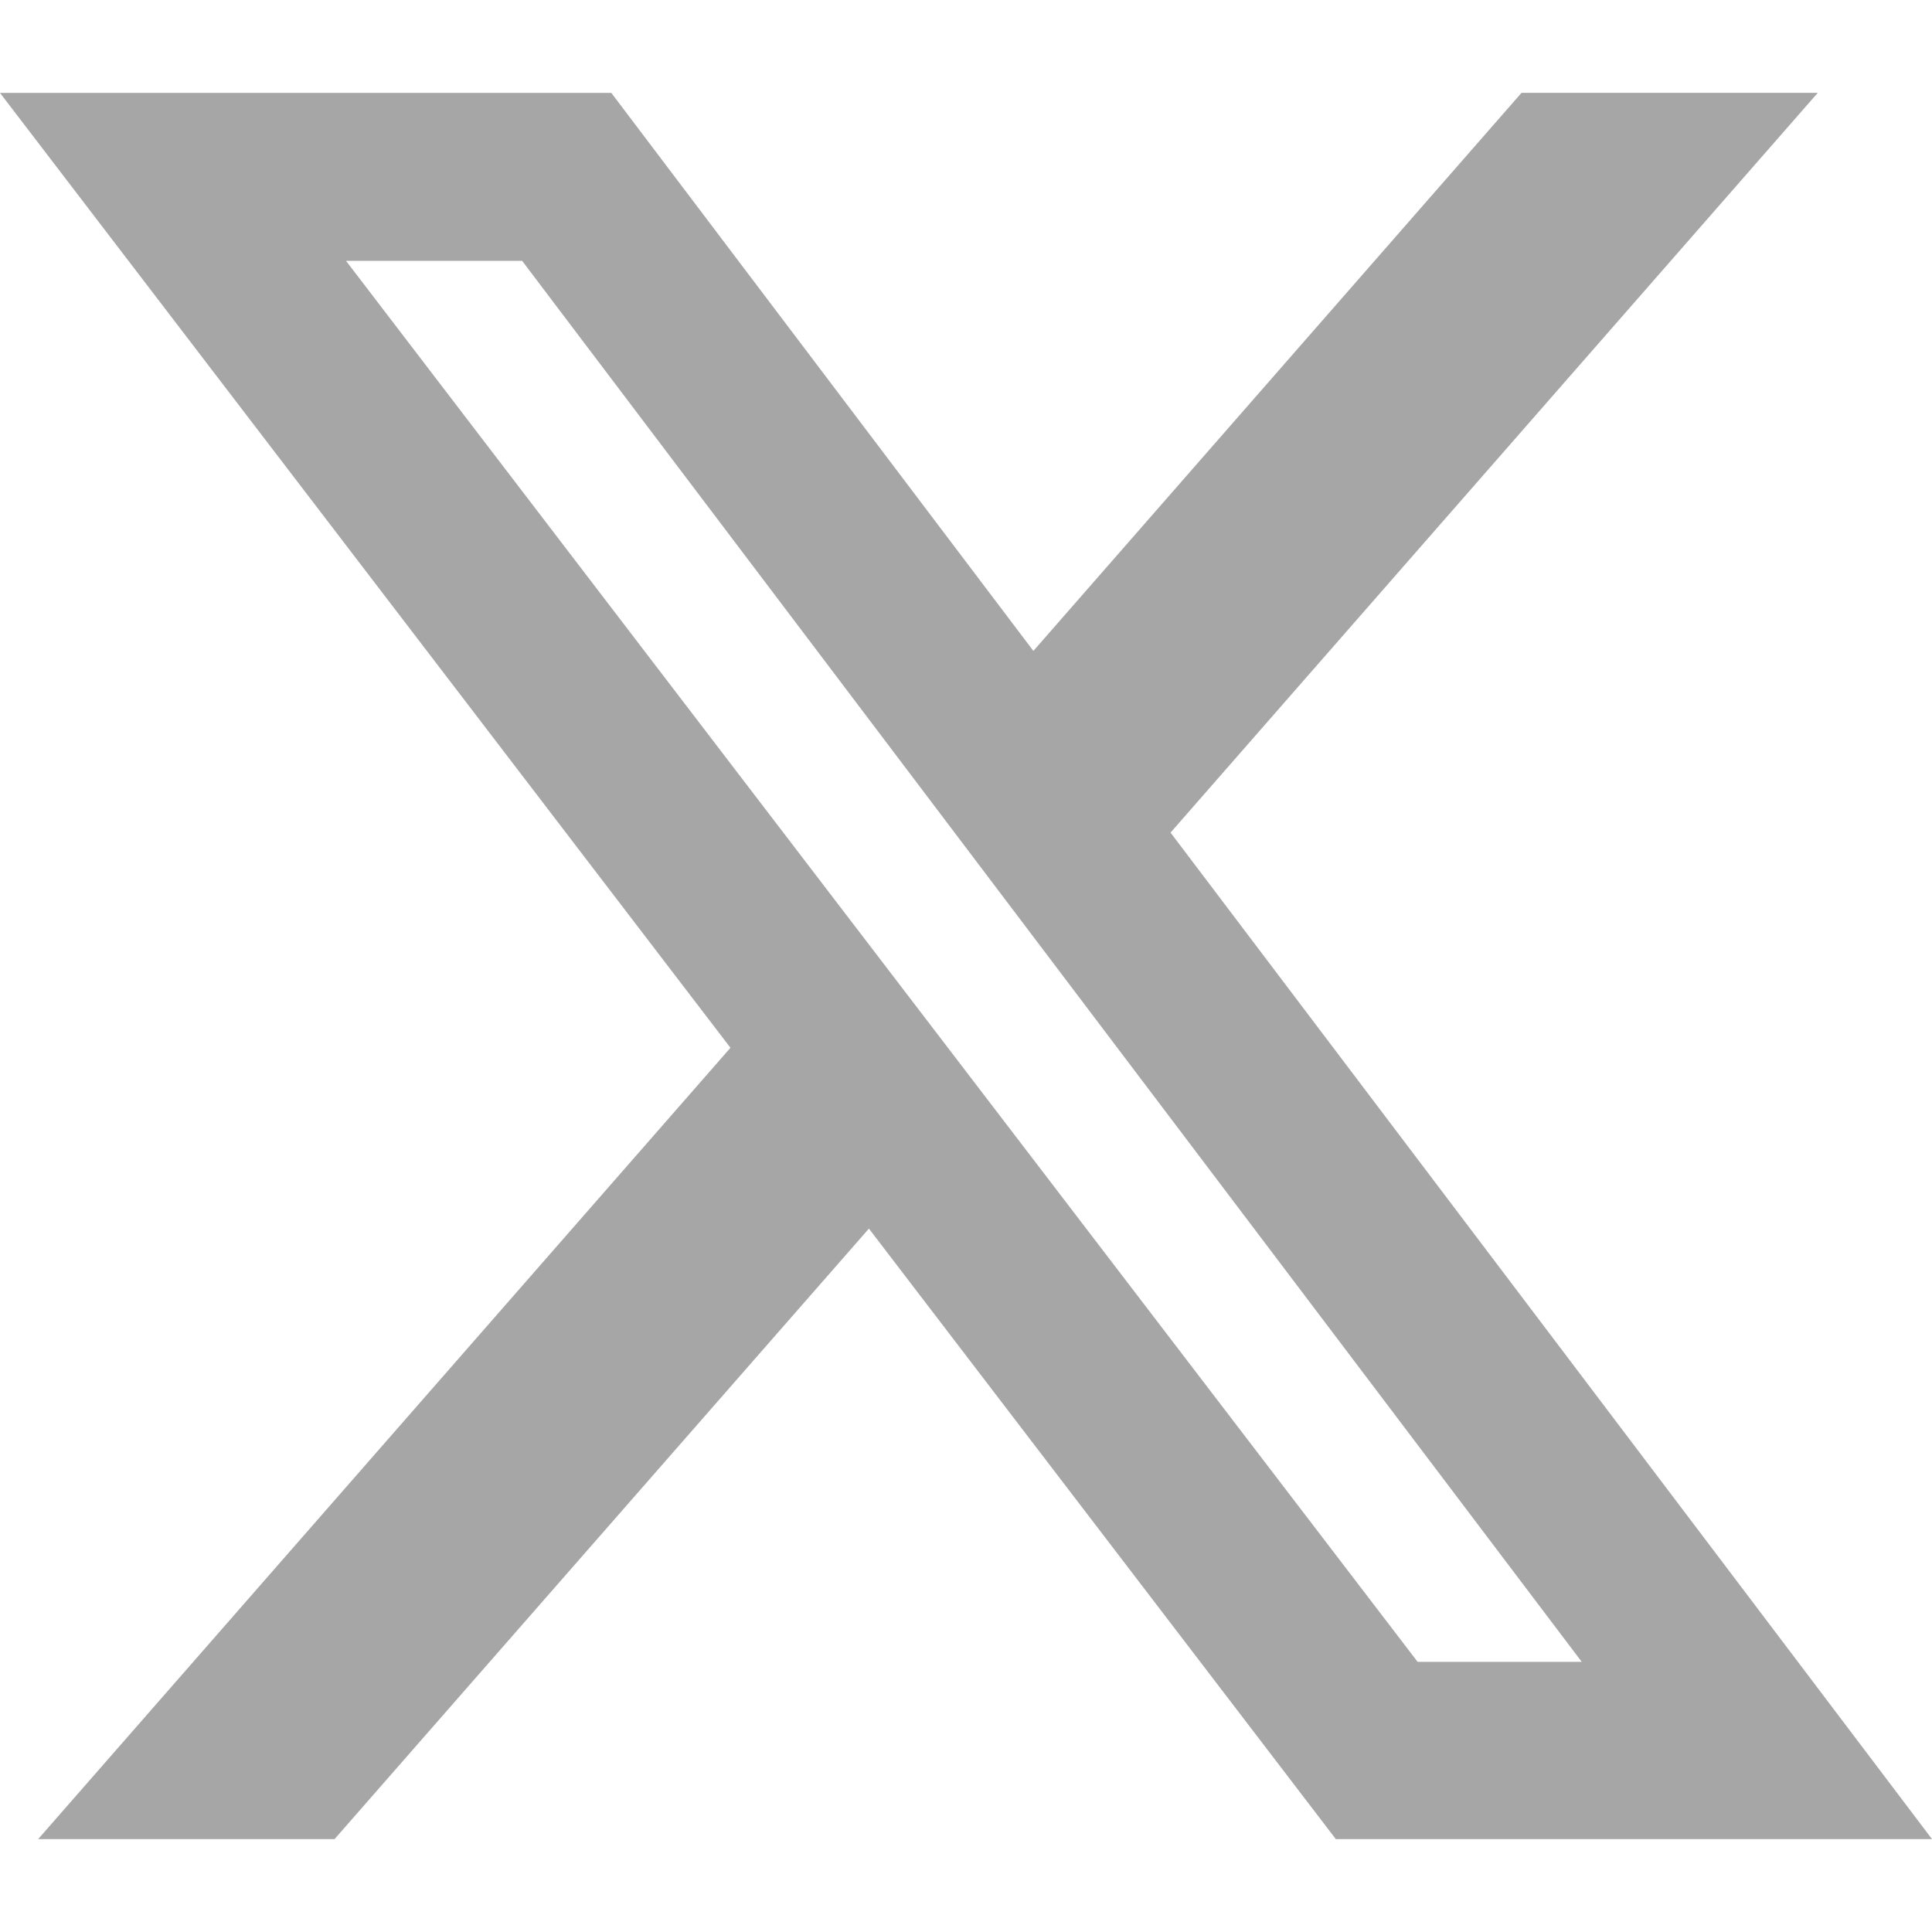
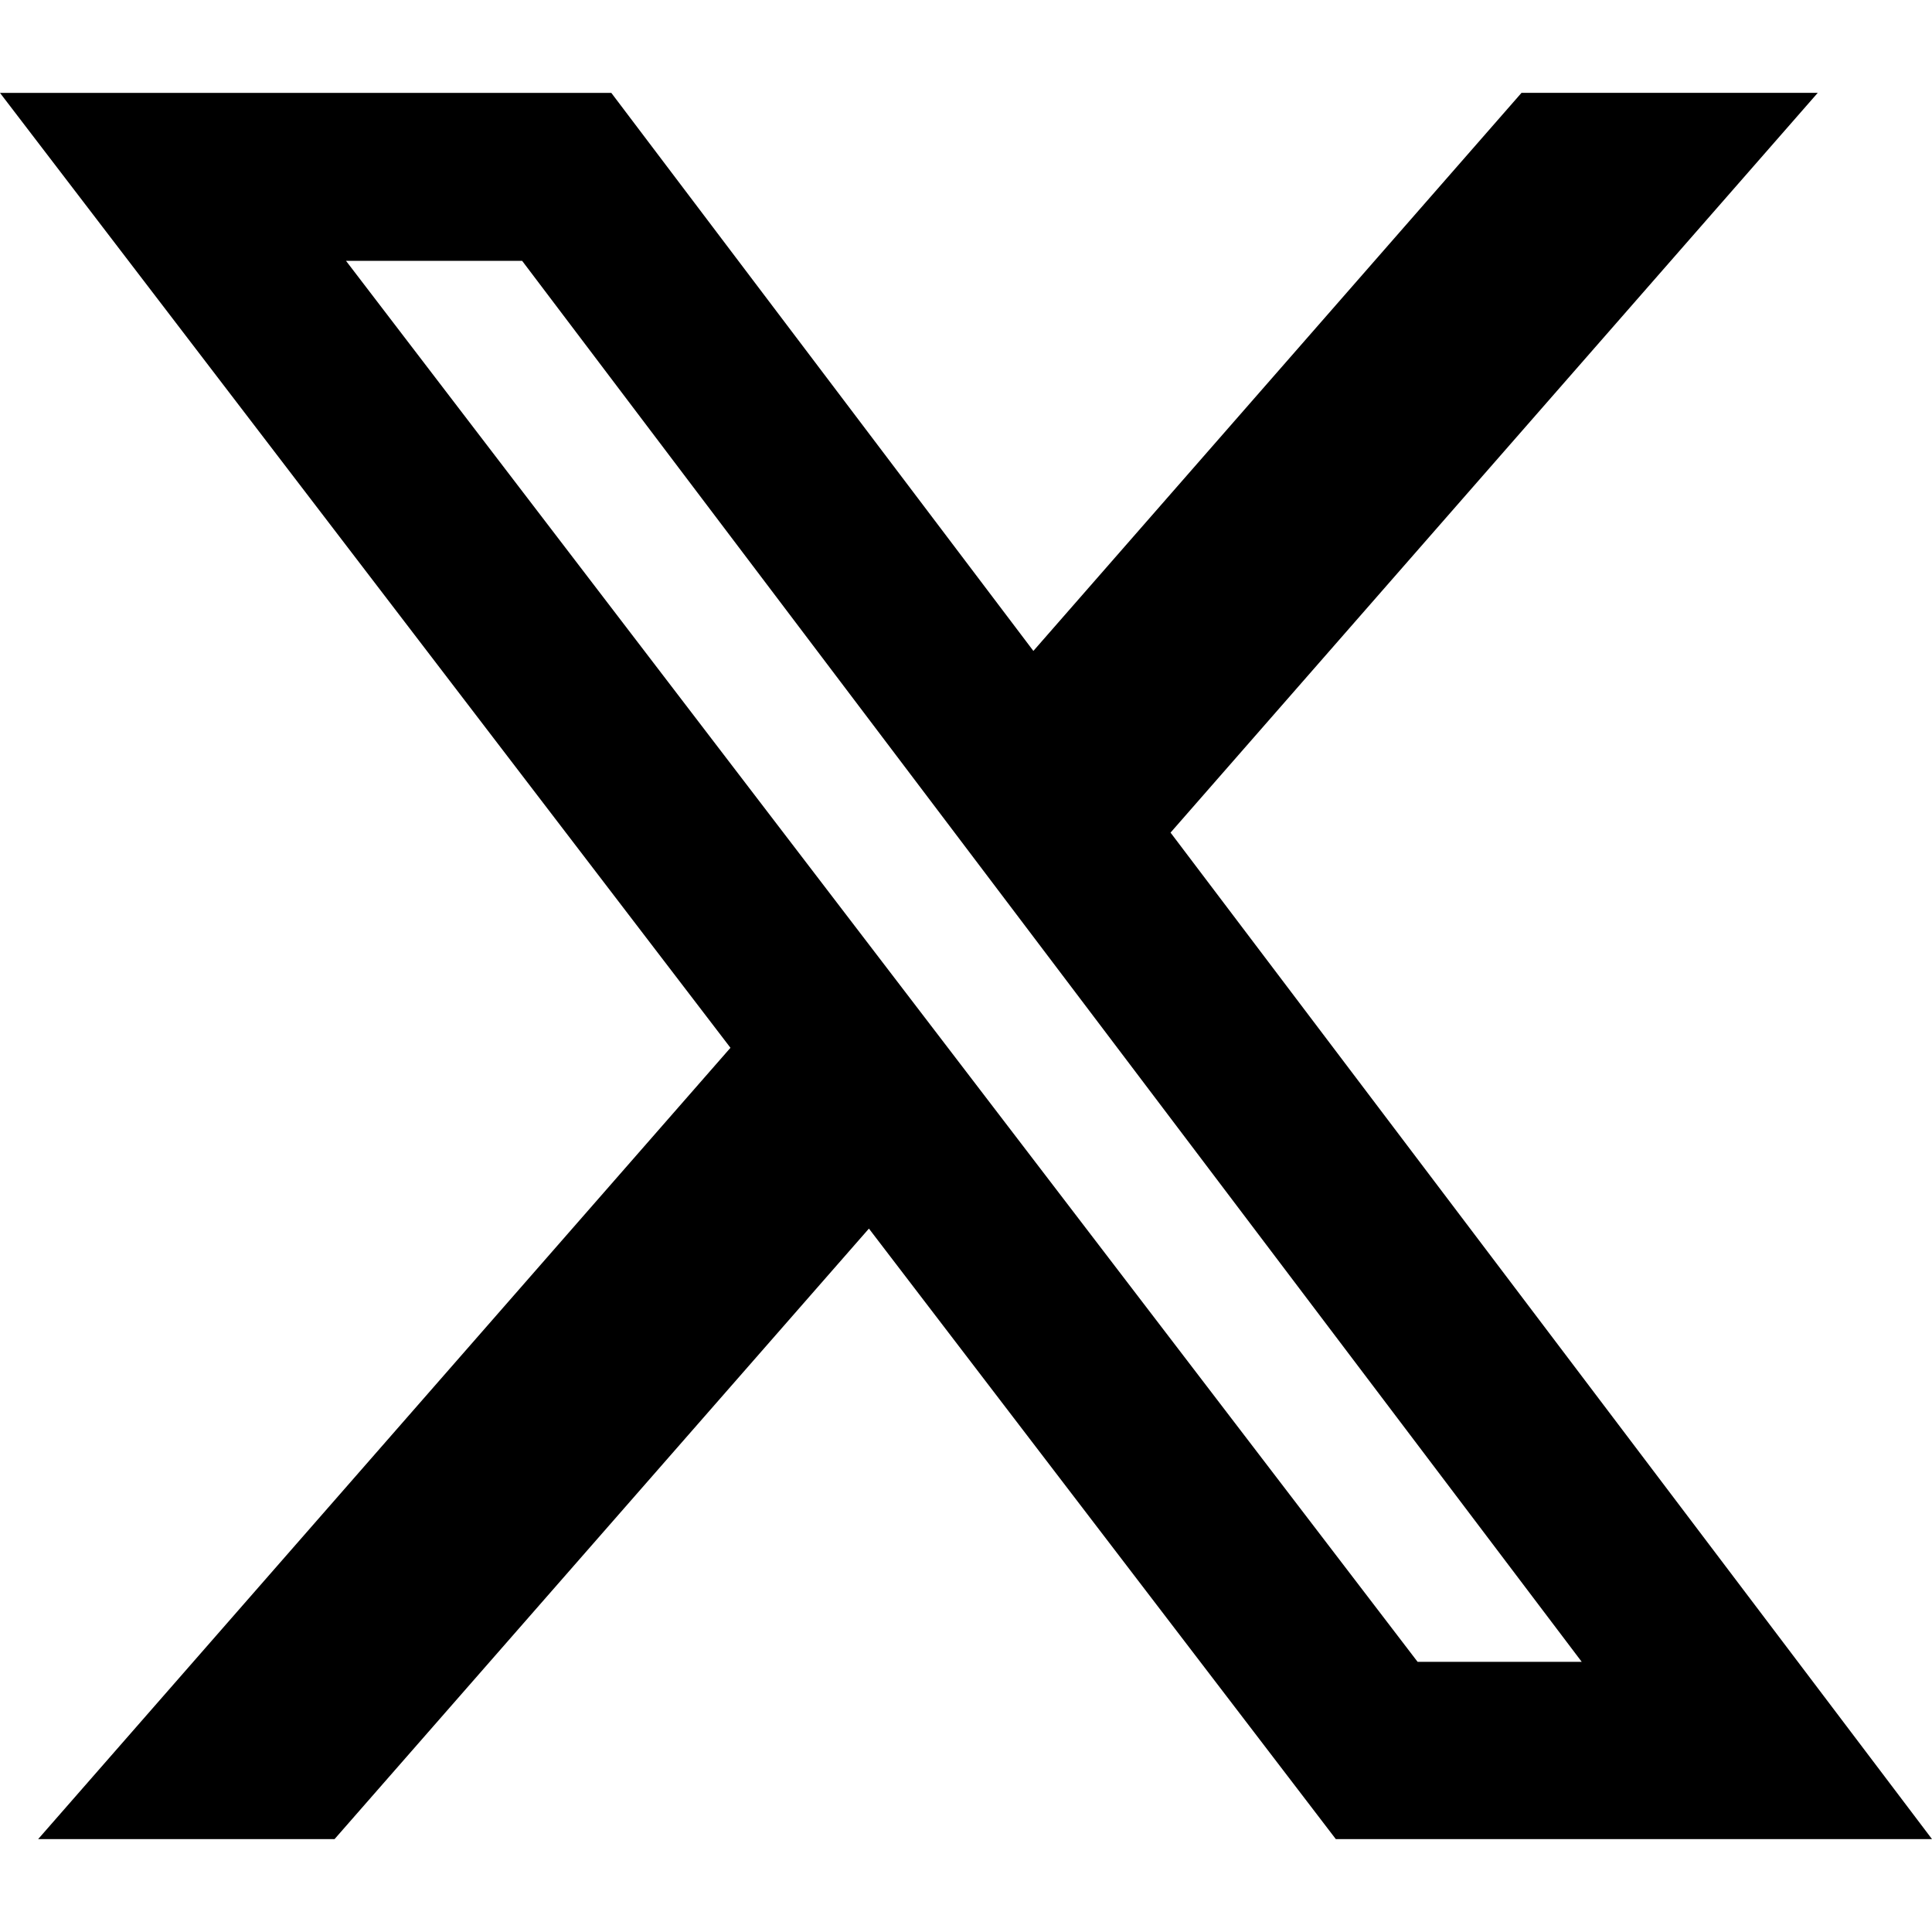
<svg xmlns="http://www.w3.org/2000/svg" width="24" height="24" viewBox="0 0 24 24" fill="none">
-   <path d="M18.901 1.153H22.581L14.541 10.343L24 22.846H16.594L10.794 15.262L4.156 22.846H0.474L9.074 13.016L0 1.154H7.594L12.837 8.086L18.901 1.153ZM17.61 20.644H19.649L6.486 3.24H4.298L17.61 20.644Z" fill="#A6A6A6" />
+   <path d="M18.901 1.153H22.581L14.541 10.343L24 22.846H16.594L10.794 15.262L4.156 22.846H0.474L9.074 13.016L0 1.154H7.594L12.837 8.086L18.901 1.153ZM17.61 20.644H19.649L6.486 3.24H4.298L17.61 20.644Z" fill="#000" />
</svg>
